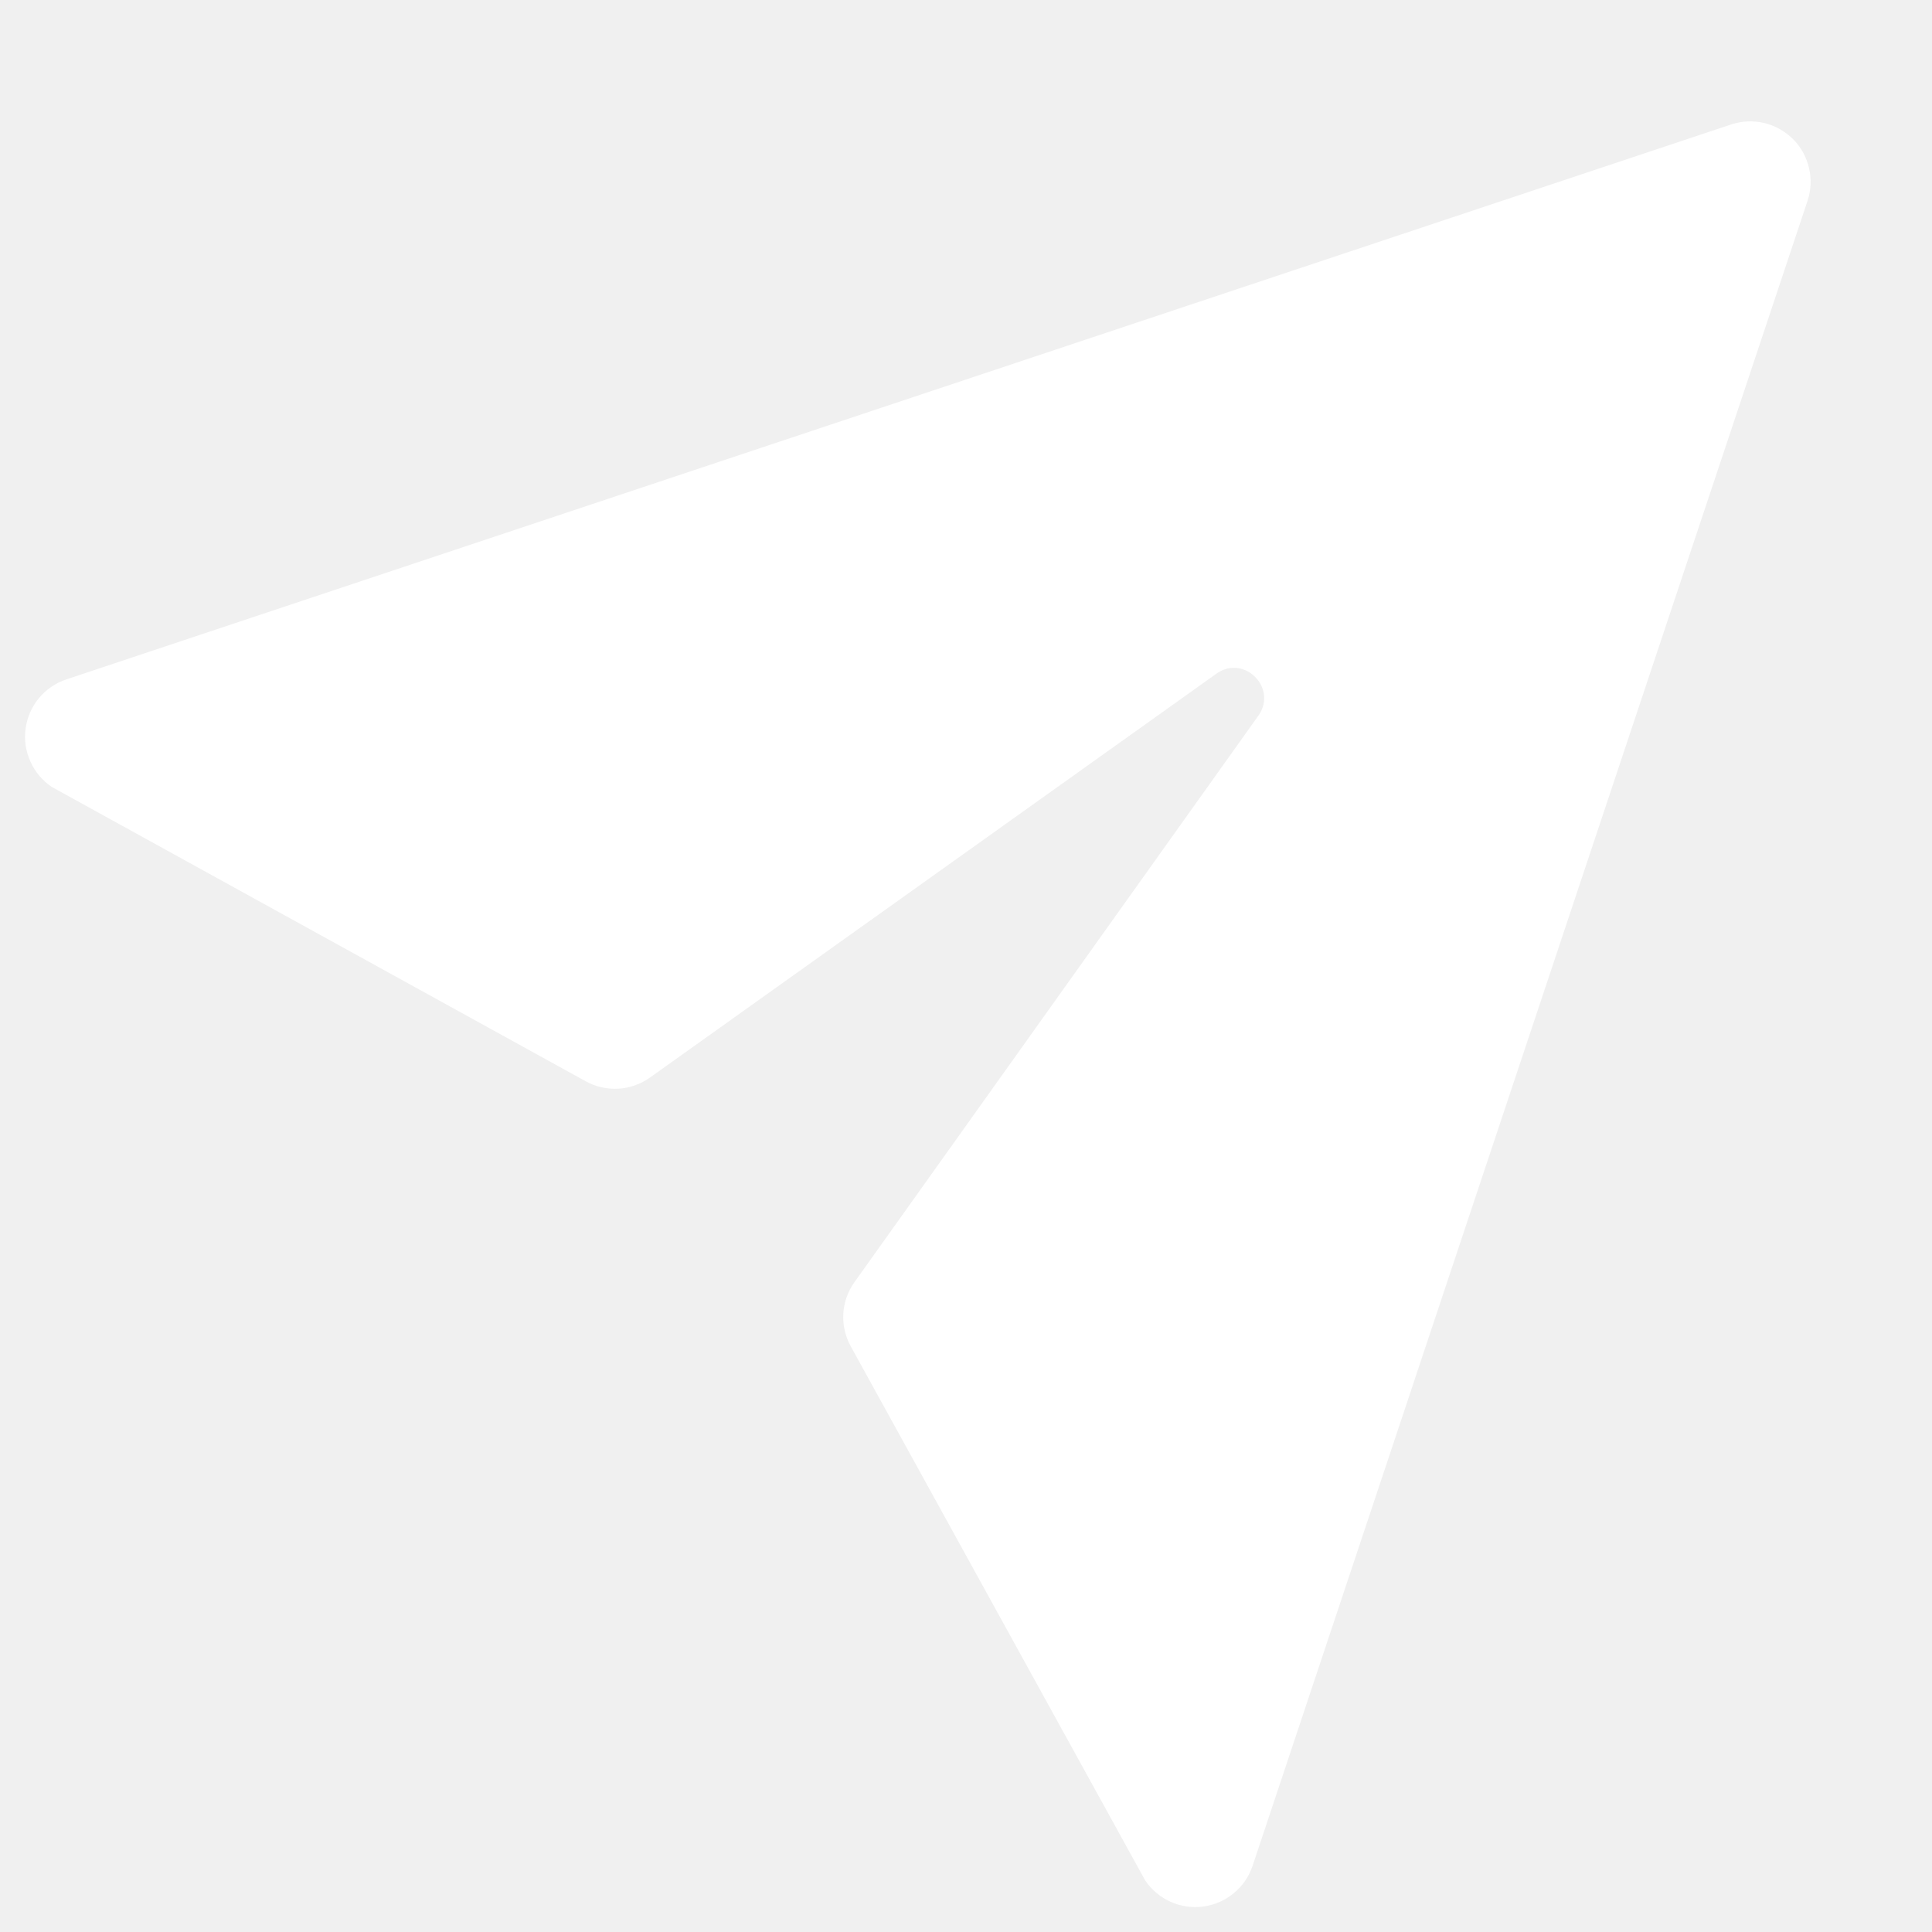
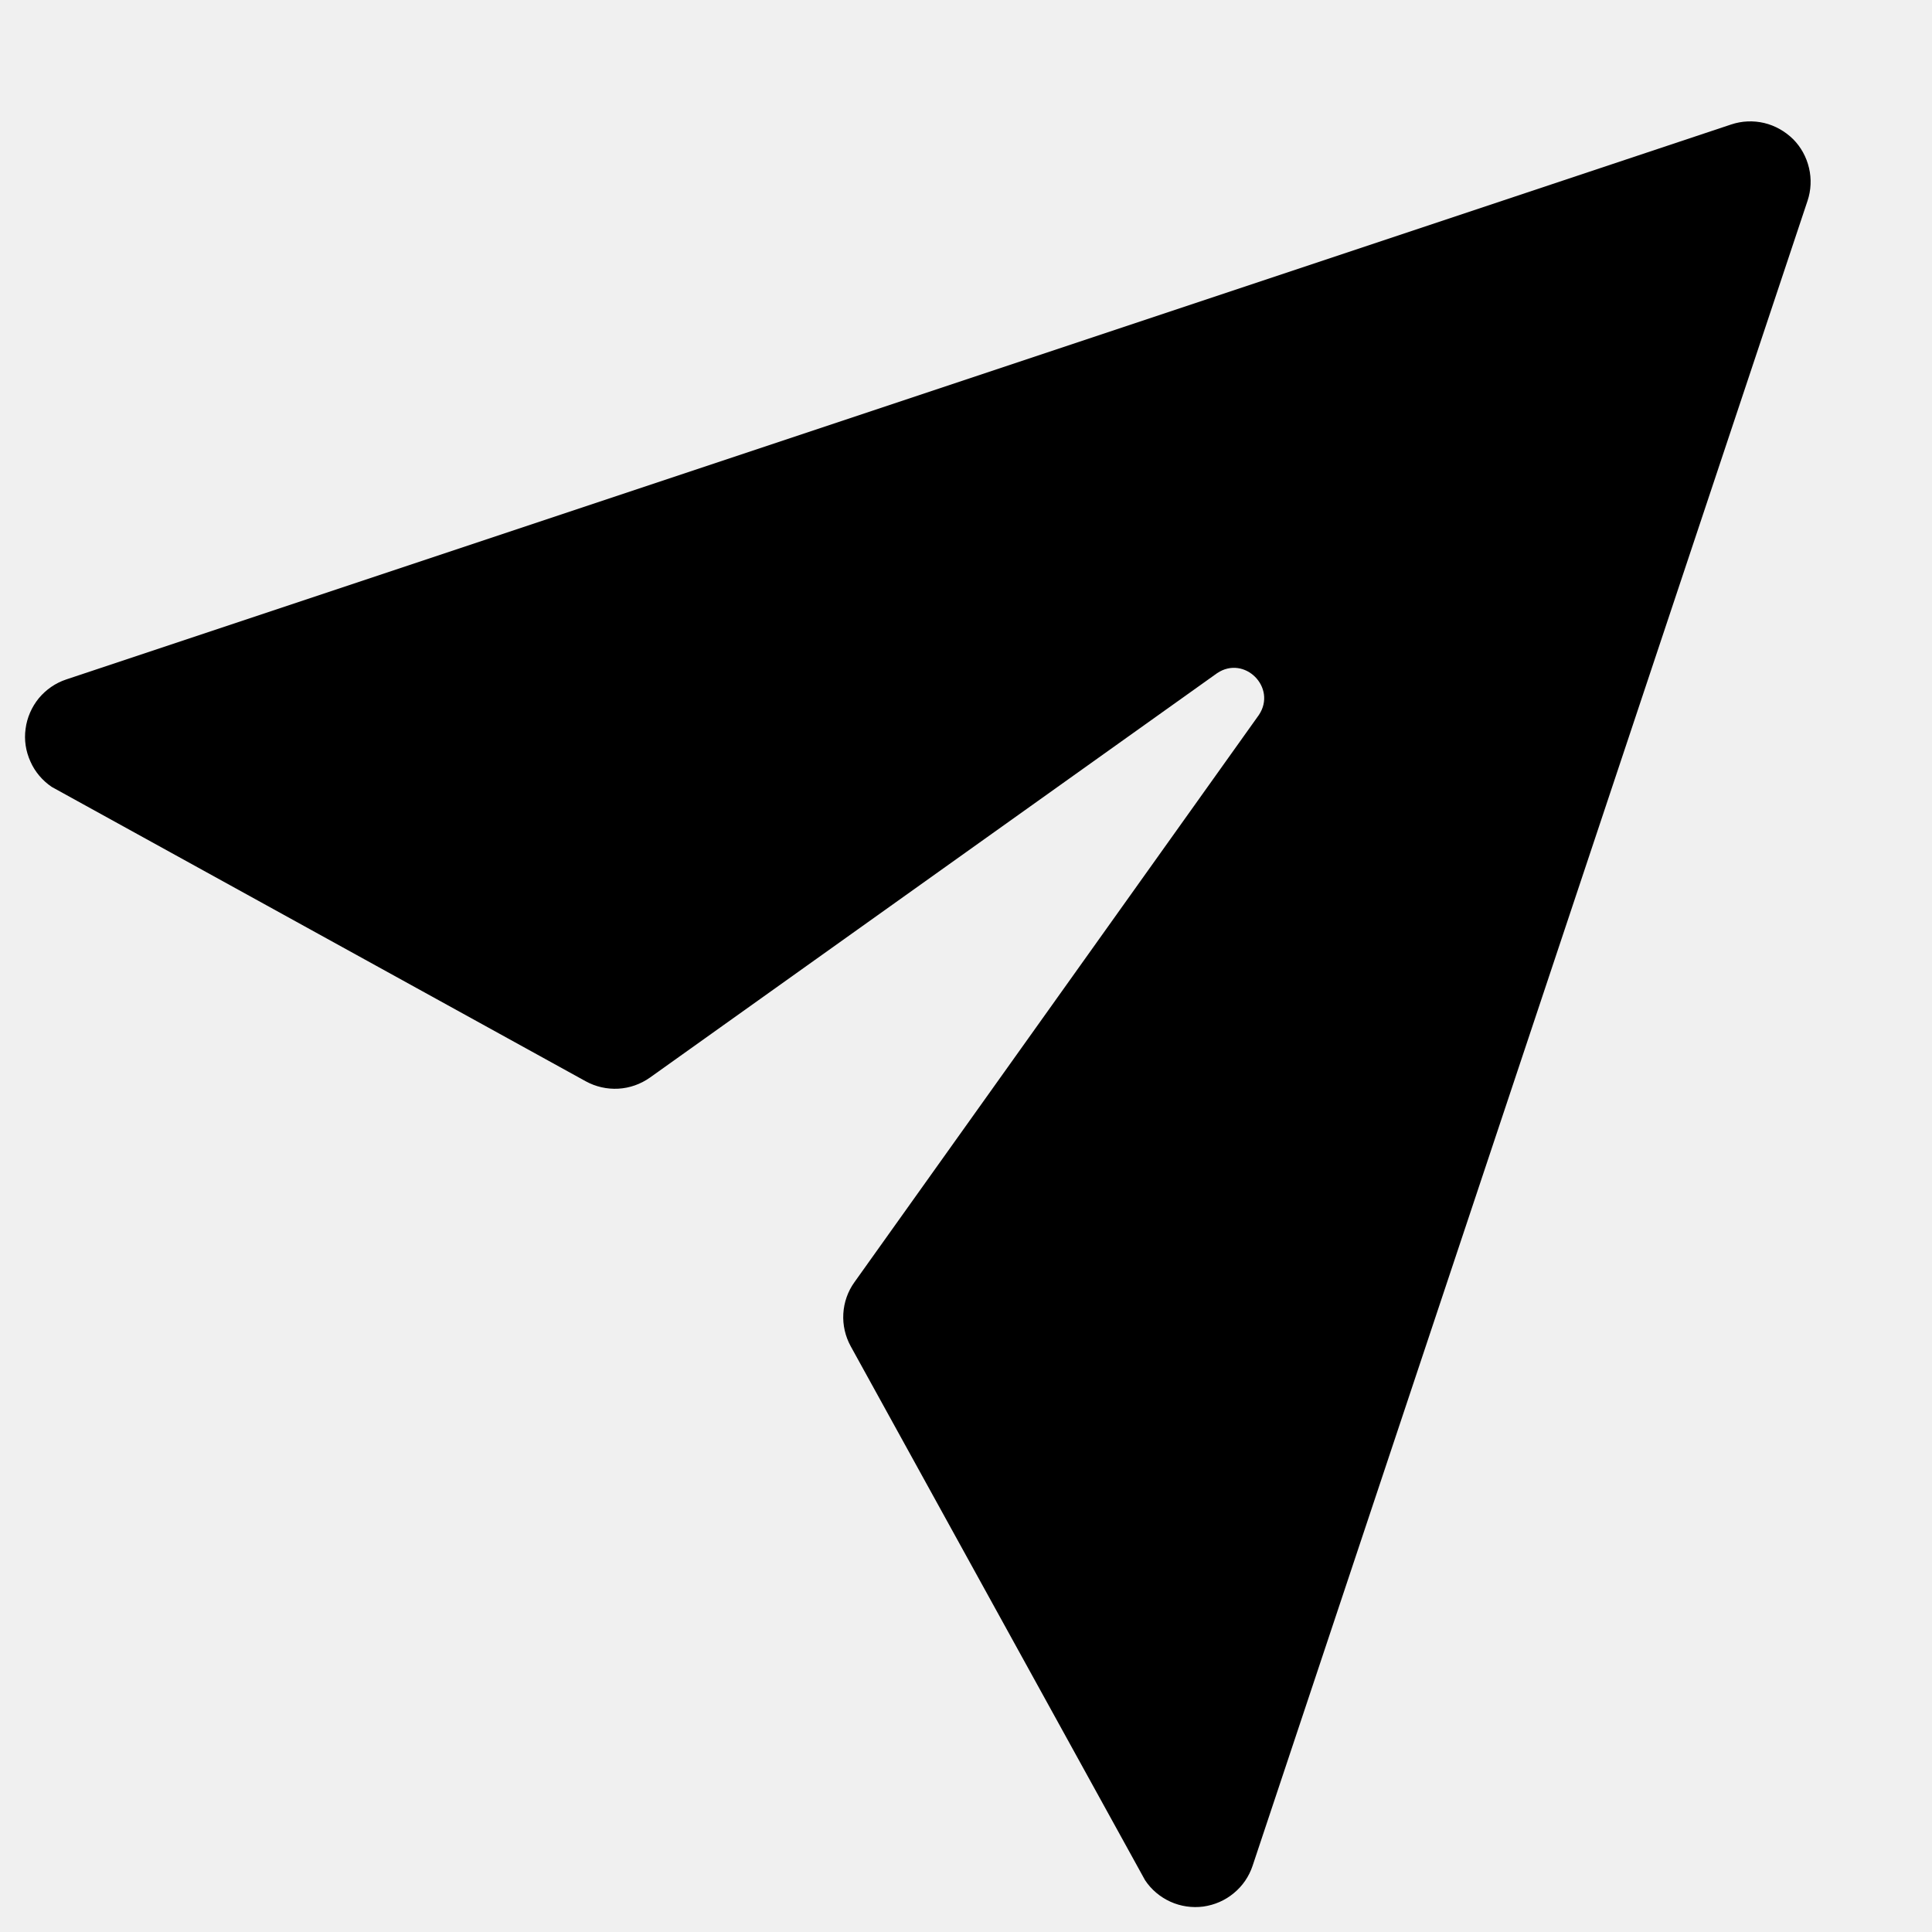
<svg xmlns="http://www.w3.org/2000/svg" width="12" height="12" viewBox="0 0 12 12" fill="none">
-   <mask id="mask0_3820_4316" style="mask-type:alpha" maskUnits="userSpaceOnUse" x="0" y="0" width="12" height="12">
-     <path d="M0.412 4.22C0.345 4.242 0.286 4.283 0.241 4.337C0.197 4.391 0.168 4.457 0.159 4.526C0.149 4.596 0.16 4.666 0.189 4.73C0.217 4.794 0.264 4.849 0.322 4.888L3.638 6.716C3.7 6.75 3.77 6.766 3.841 6.762C3.911 6.758 3.979 6.734 4.037 6.693L7.56 4.181C7.73 4.067 7.933 4.271 7.819 4.441L5.307 7.964C5.266 8.021 5.242 8.089 5.238 8.16C5.234 8.23 5.25 8.3 5.284 8.362L7.112 11.678C7.151 11.737 7.206 11.783 7.27 11.812C7.334 11.841 7.405 11.851 7.474 11.842C7.544 11.832 7.609 11.804 7.663 11.759C7.718 11.714 7.758 11.655 7.78 11.589L11.227 1.247C11.249 1.181 11.252 1.11 11.236 1.043C11.22 0.975 11.186 0.913 11.137 0.864C11.087 0.815 11.025 0.78 10.958 0.764C10.89 0.748 10.819 0.751 10.753 0.773L0.412 4.22Z" fill="white" />
-   </mask>
-   <g mask="url(#mask0_3820_4316)">
-     <rect width="12" height="12" fill="white" />
-   </g>
+   <path d="M0.412 4.22C0.345 4.242 0.286 4.283 0.241 4.337C0.197 4.391 0.168 4.457 0.159 4.526C0.149 4.596 0.16 4.666 0.189 4.73C0.217 4.794 0.264 4.849 0.322 4.888L3.638 6.716C3.7 6.75 3.77 6.766 3.841 6.762C3.911 6.758 3.979 6.734 4.037 6.693L7.56 4.181C7.73 4.067 7.933 4.271 7.819 4.441L5.307 7.964C5.266 8.021 5.242 8.089 5.238 8.16C5.234 8.23 5.25 8.3 5.284 8.362L7.112 11.678C7.151 11.737 7.206 11.783 7.27 11.812C7.334 11.841 7.405 11.851 7.474 11.842C7.544 11.832 7.609 11.804 7.663 11.759C7.718 11.714 7.758 11.655 7.78 11.589L11.227 1.247C11.249 1.181 11.252 1.11 11.236 1.043C11.22 0.975 11.186 0.913 11.137 0.864C11.087 0.815 11.025 0.78 10.958 0.764C10.89 0.748 10.819 0.751 10.753 0.773L0.412 4.22Z" fill="black" />
</svg>
